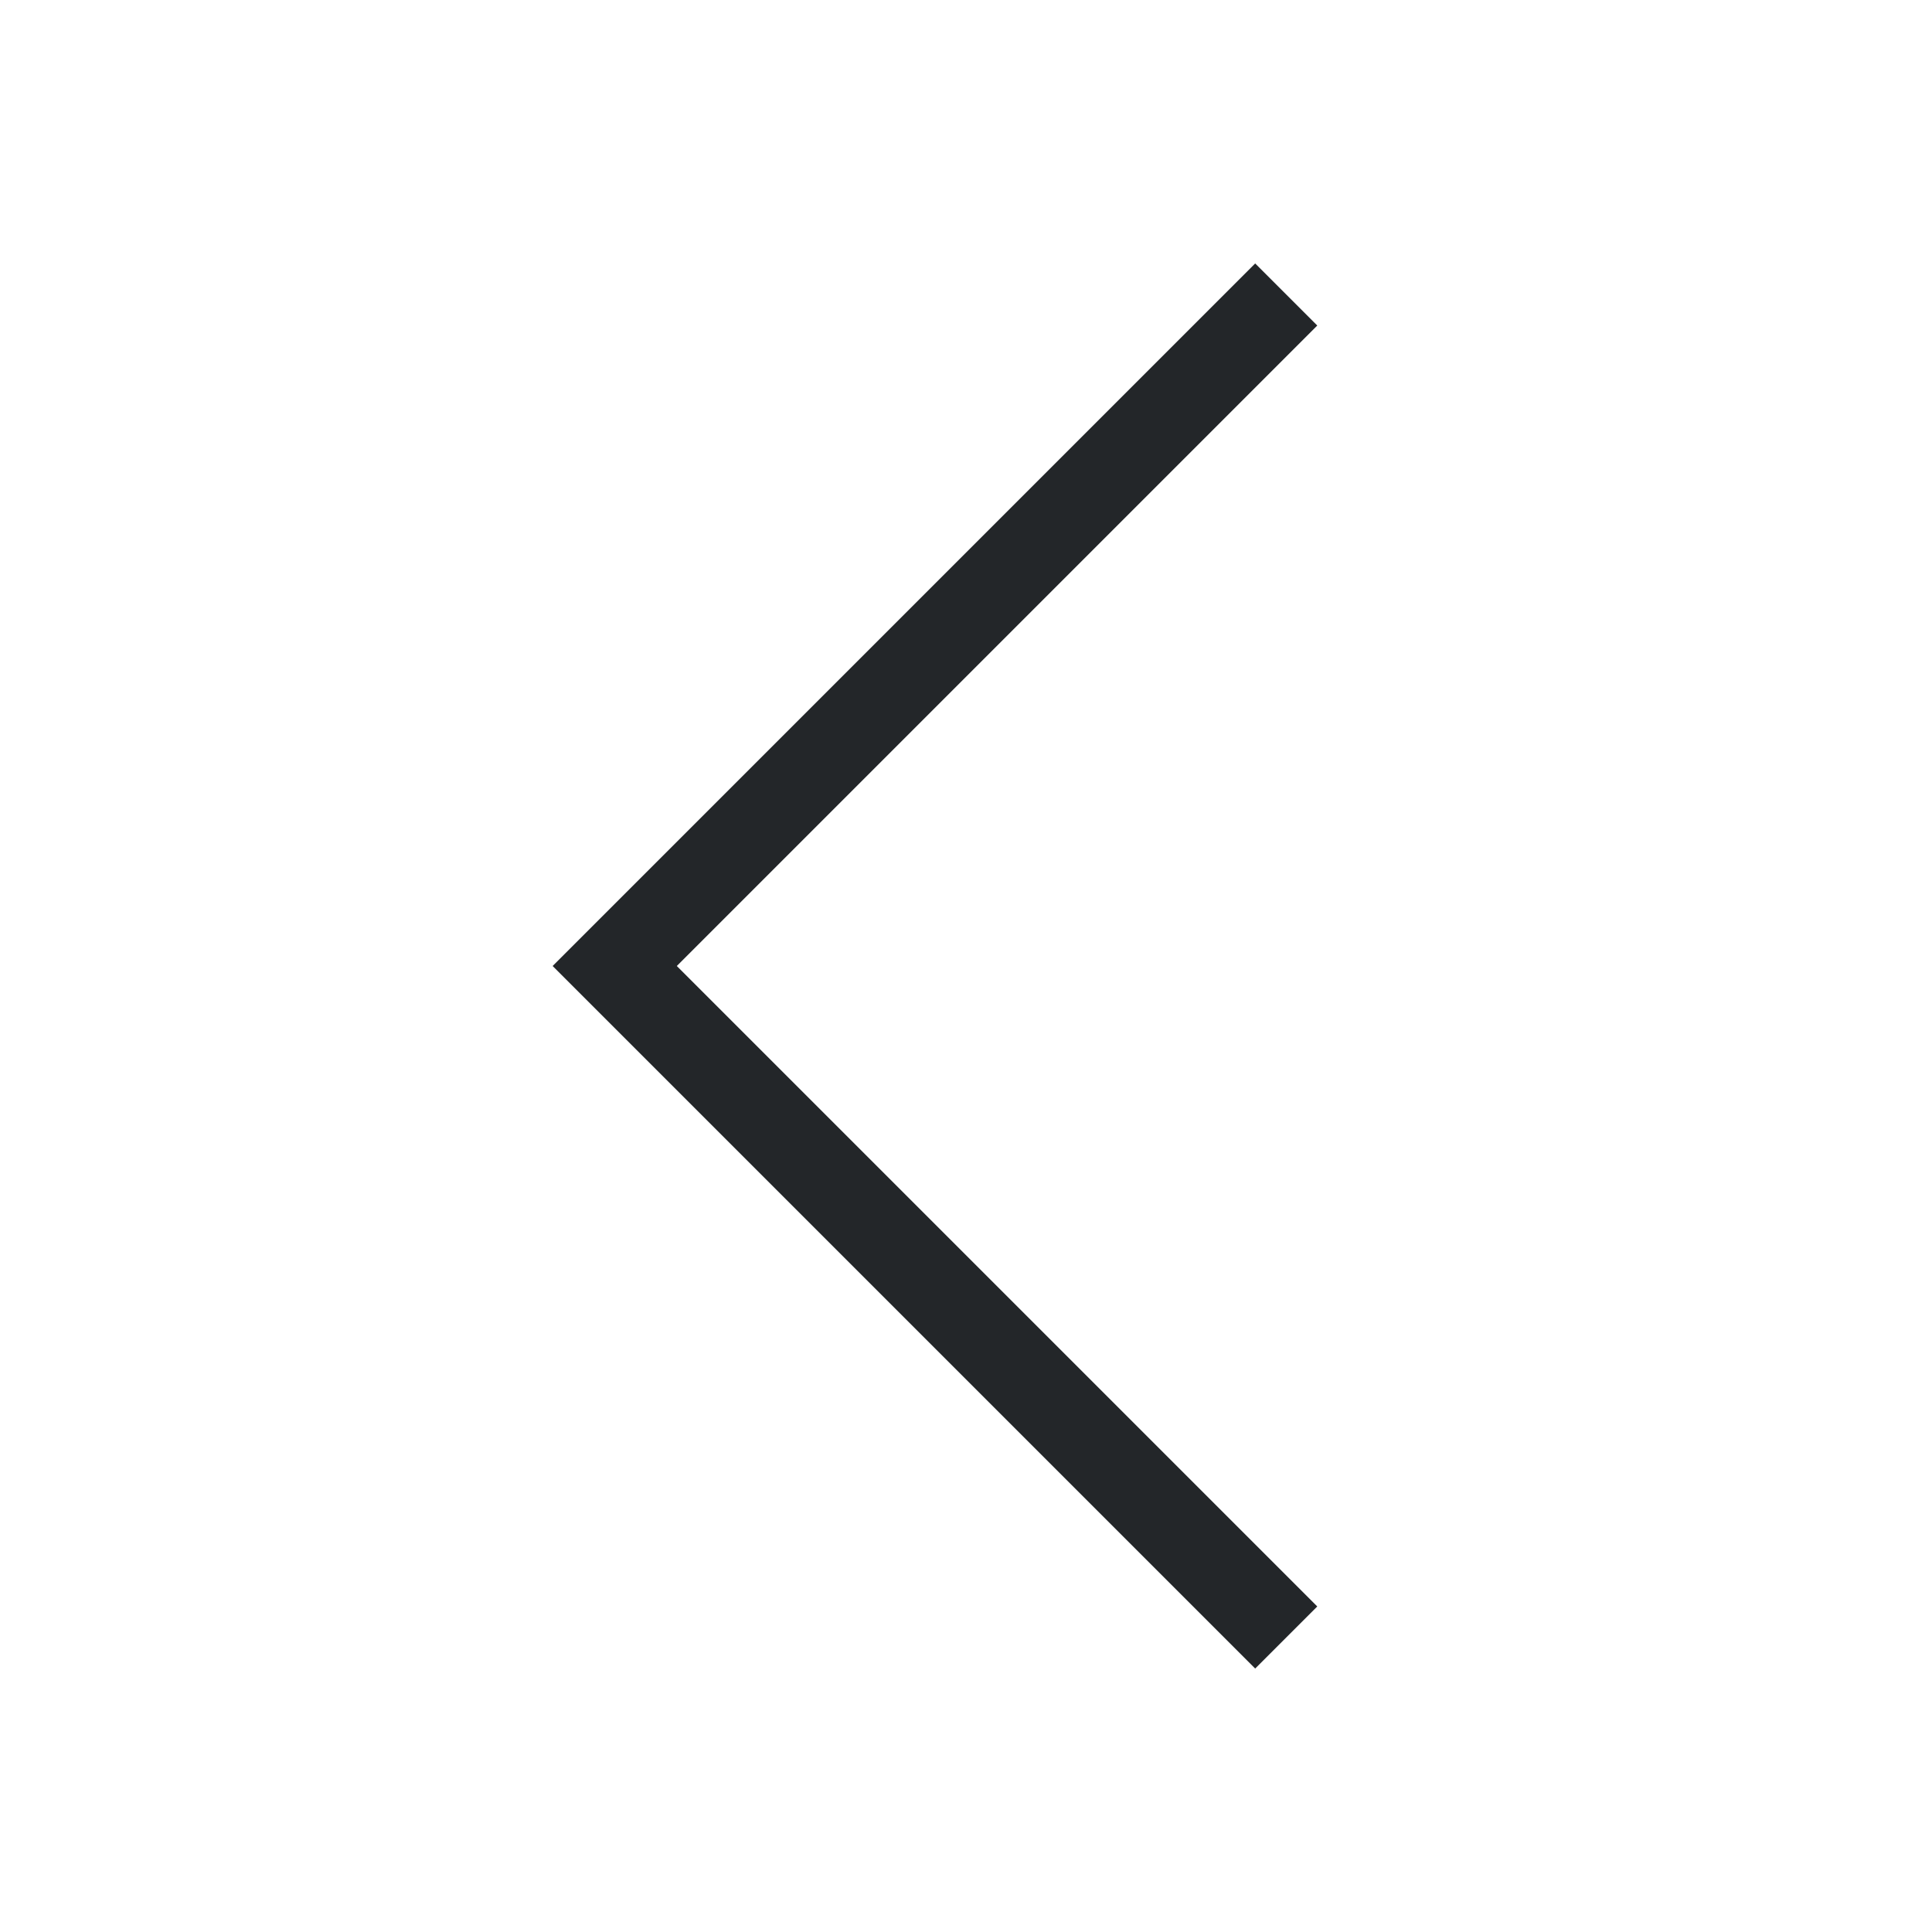
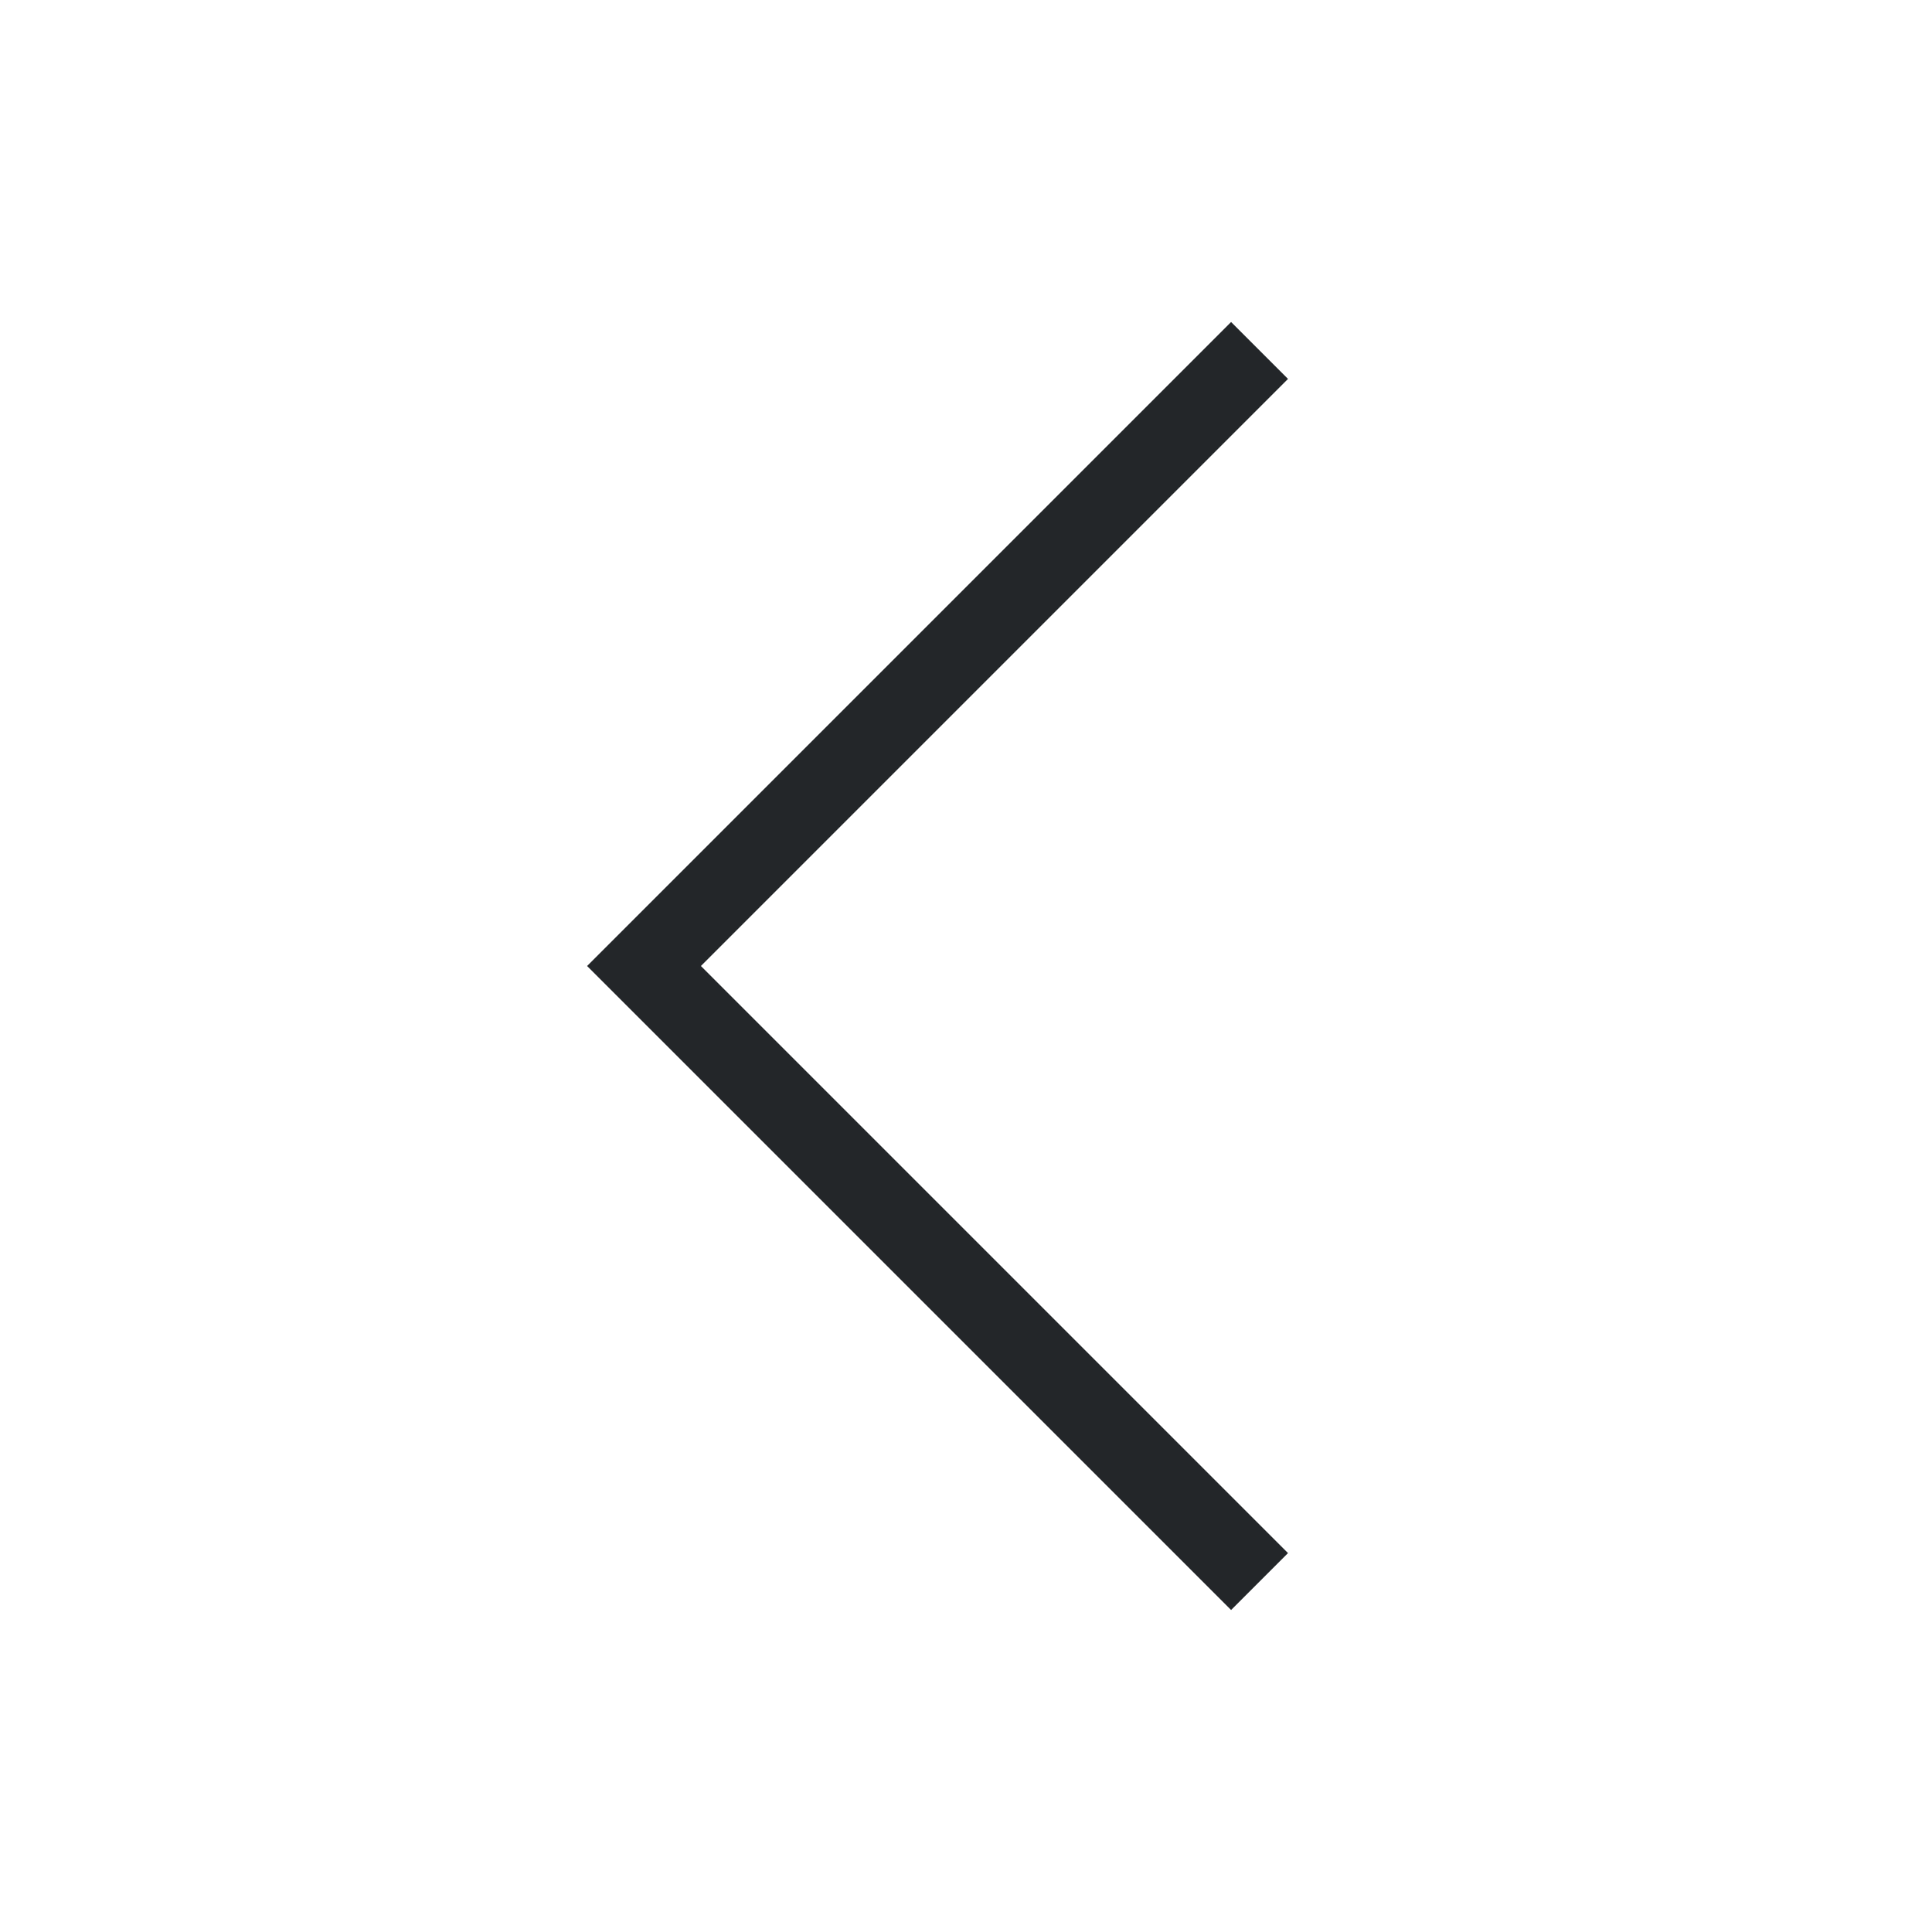
- <svg xmlns="http://www.w3.org/2000/svg" viewBox="0 0 22 22">
+ <svg xmlns="http://www.w3.org/2000/svg" viewBox="0 0 24 24">
  <defs id="defs3051">
    <style type="text/css" id="current-color-scheme">
      .ColorScheme-Text {
        color:#232629;
      }
      </style>
  </defs>
-   <path style="fill:currentColor;fill-opacity:1;stroke:none" d="m14.293 3l-6.125 6.125-1.875 1.875 1.875 1.875 6.125 6.125.707-.707-6.125-6.125-1.168-1.168 1.168-1.168 6.125-6.125-.707-.707" class="ColorScheme-Text" />
+   <path style="fill:currentColor;fill-opacity:1;stroke:none" d="M 15.293 4 L 9.168 10.125 L 7.293 12 L 9.168 13.875 L 15.293 20 L 16 19.293 L 9.875 13.168 L 8.707 12 L 9.875 10.832 L 16 4.707 L 15.293 4 z " class="ColorScheme-Text" />
</svg>
